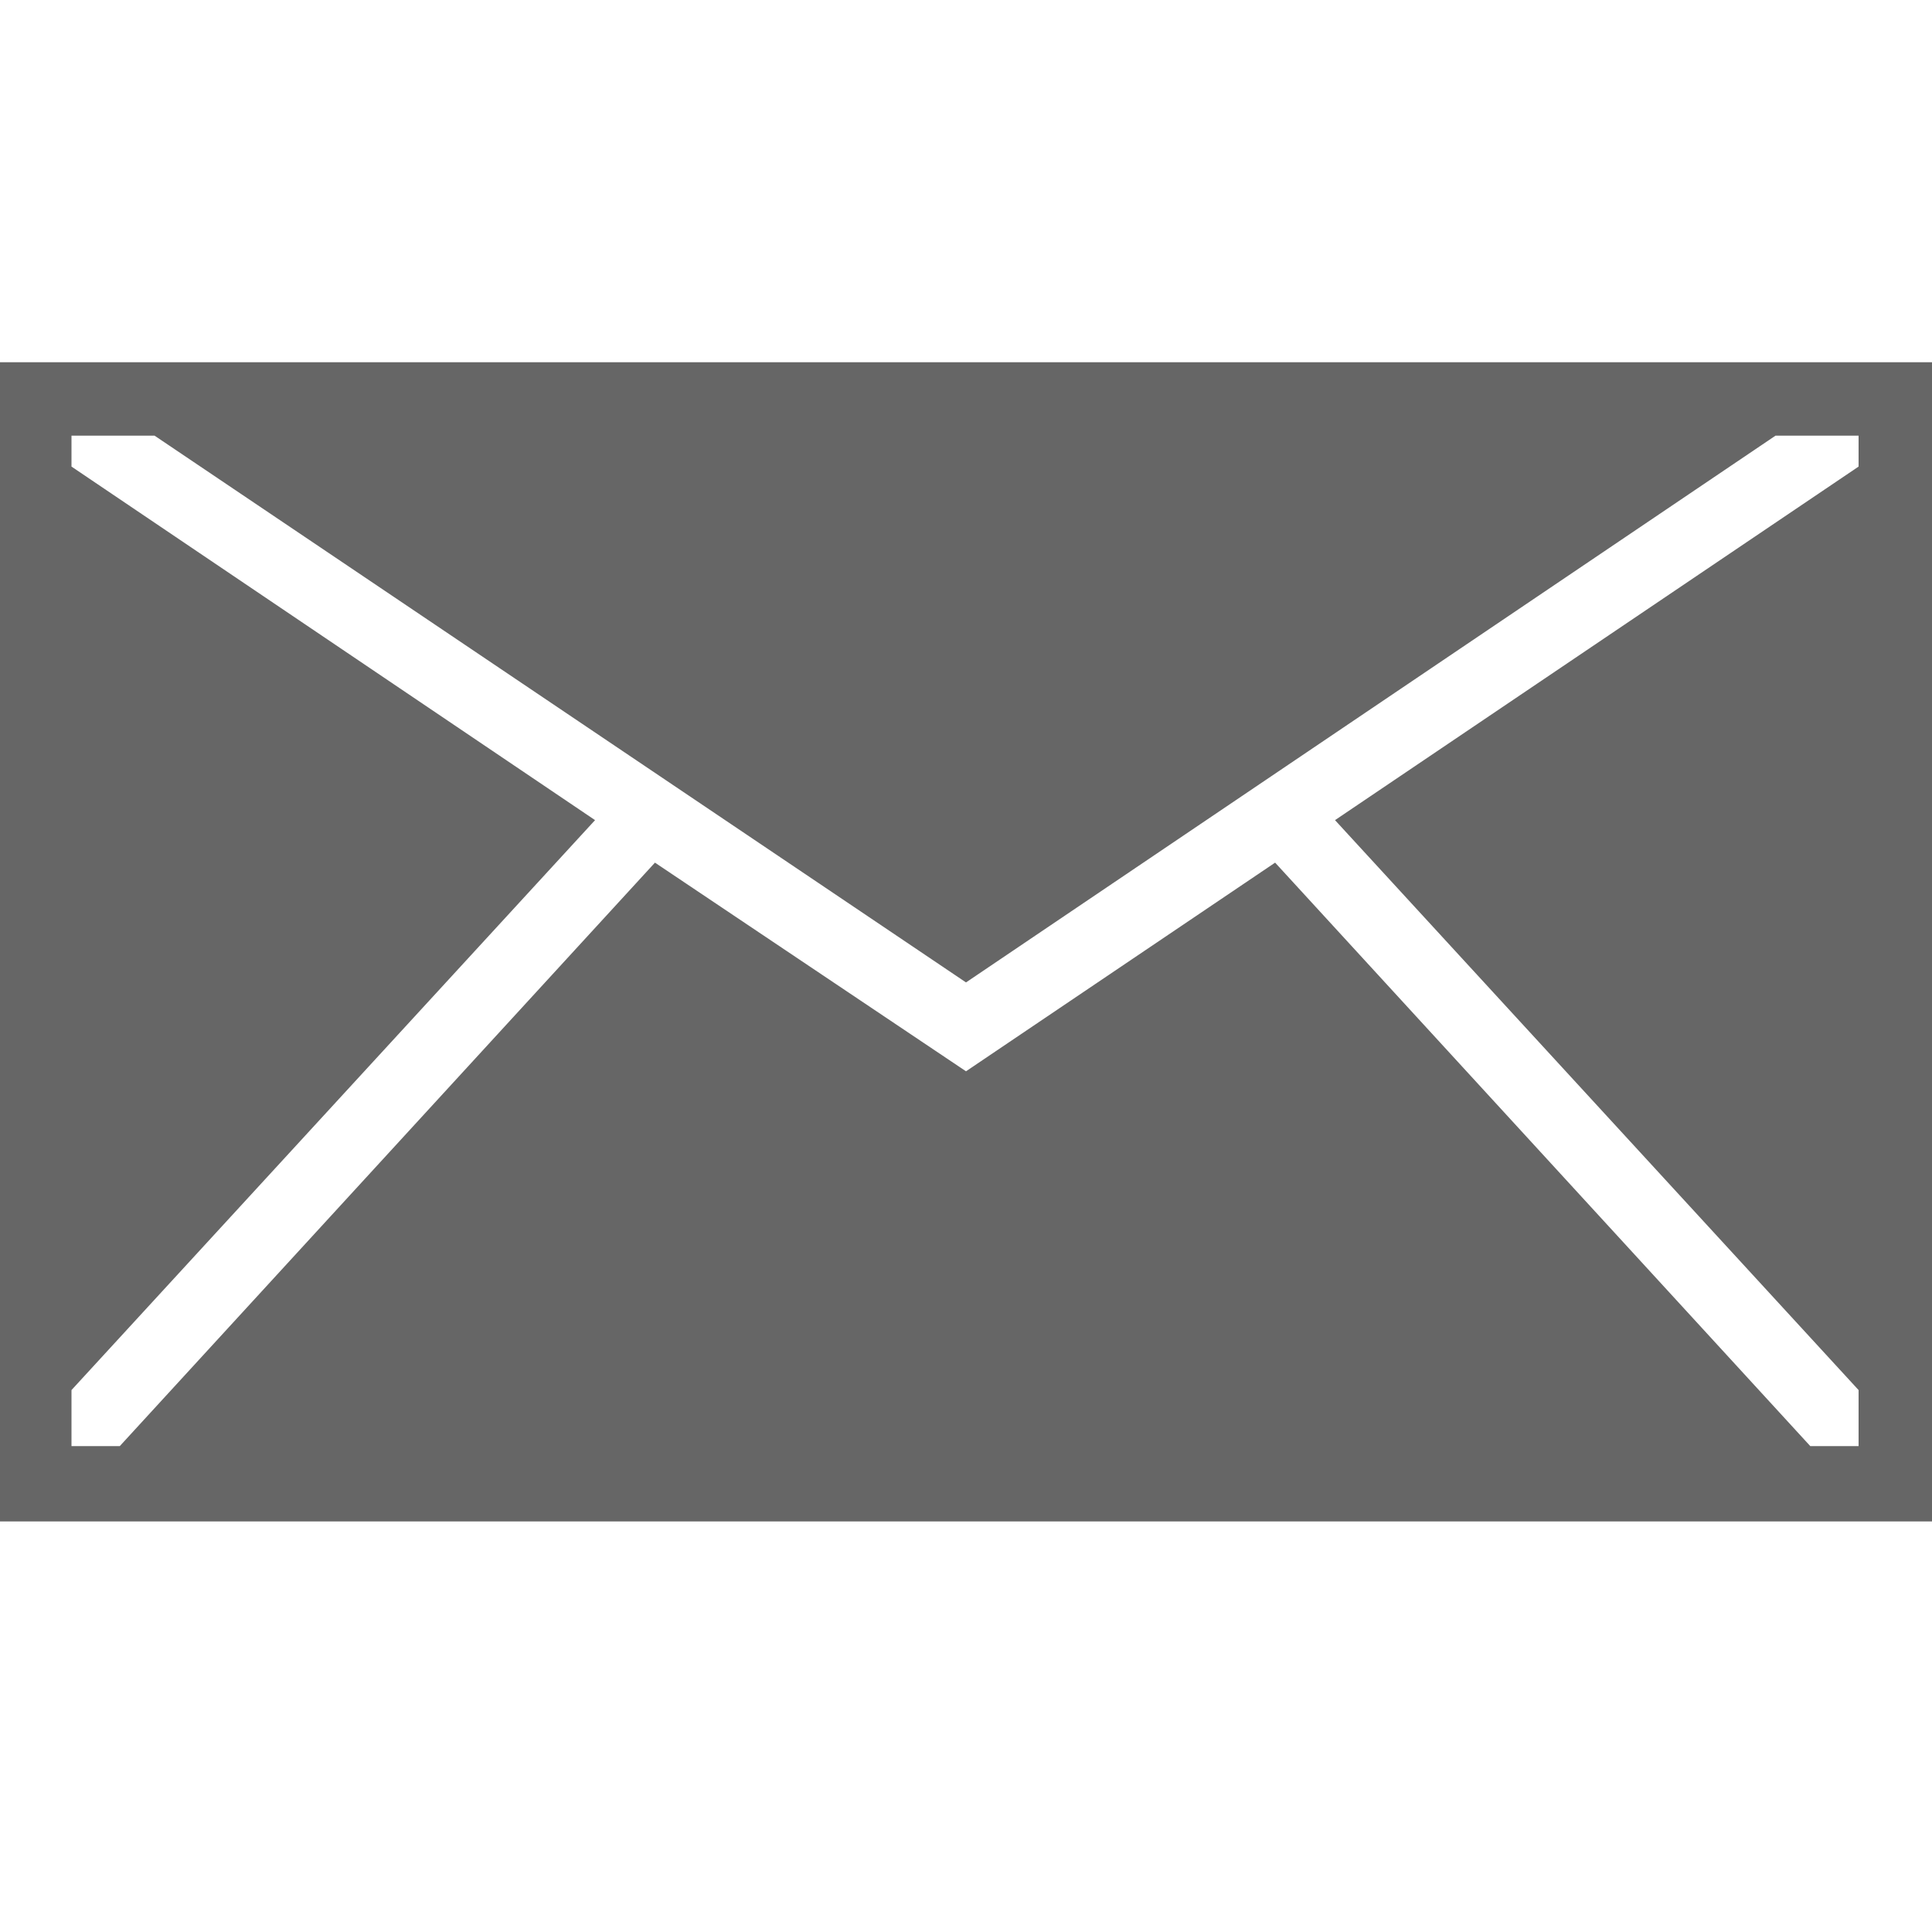
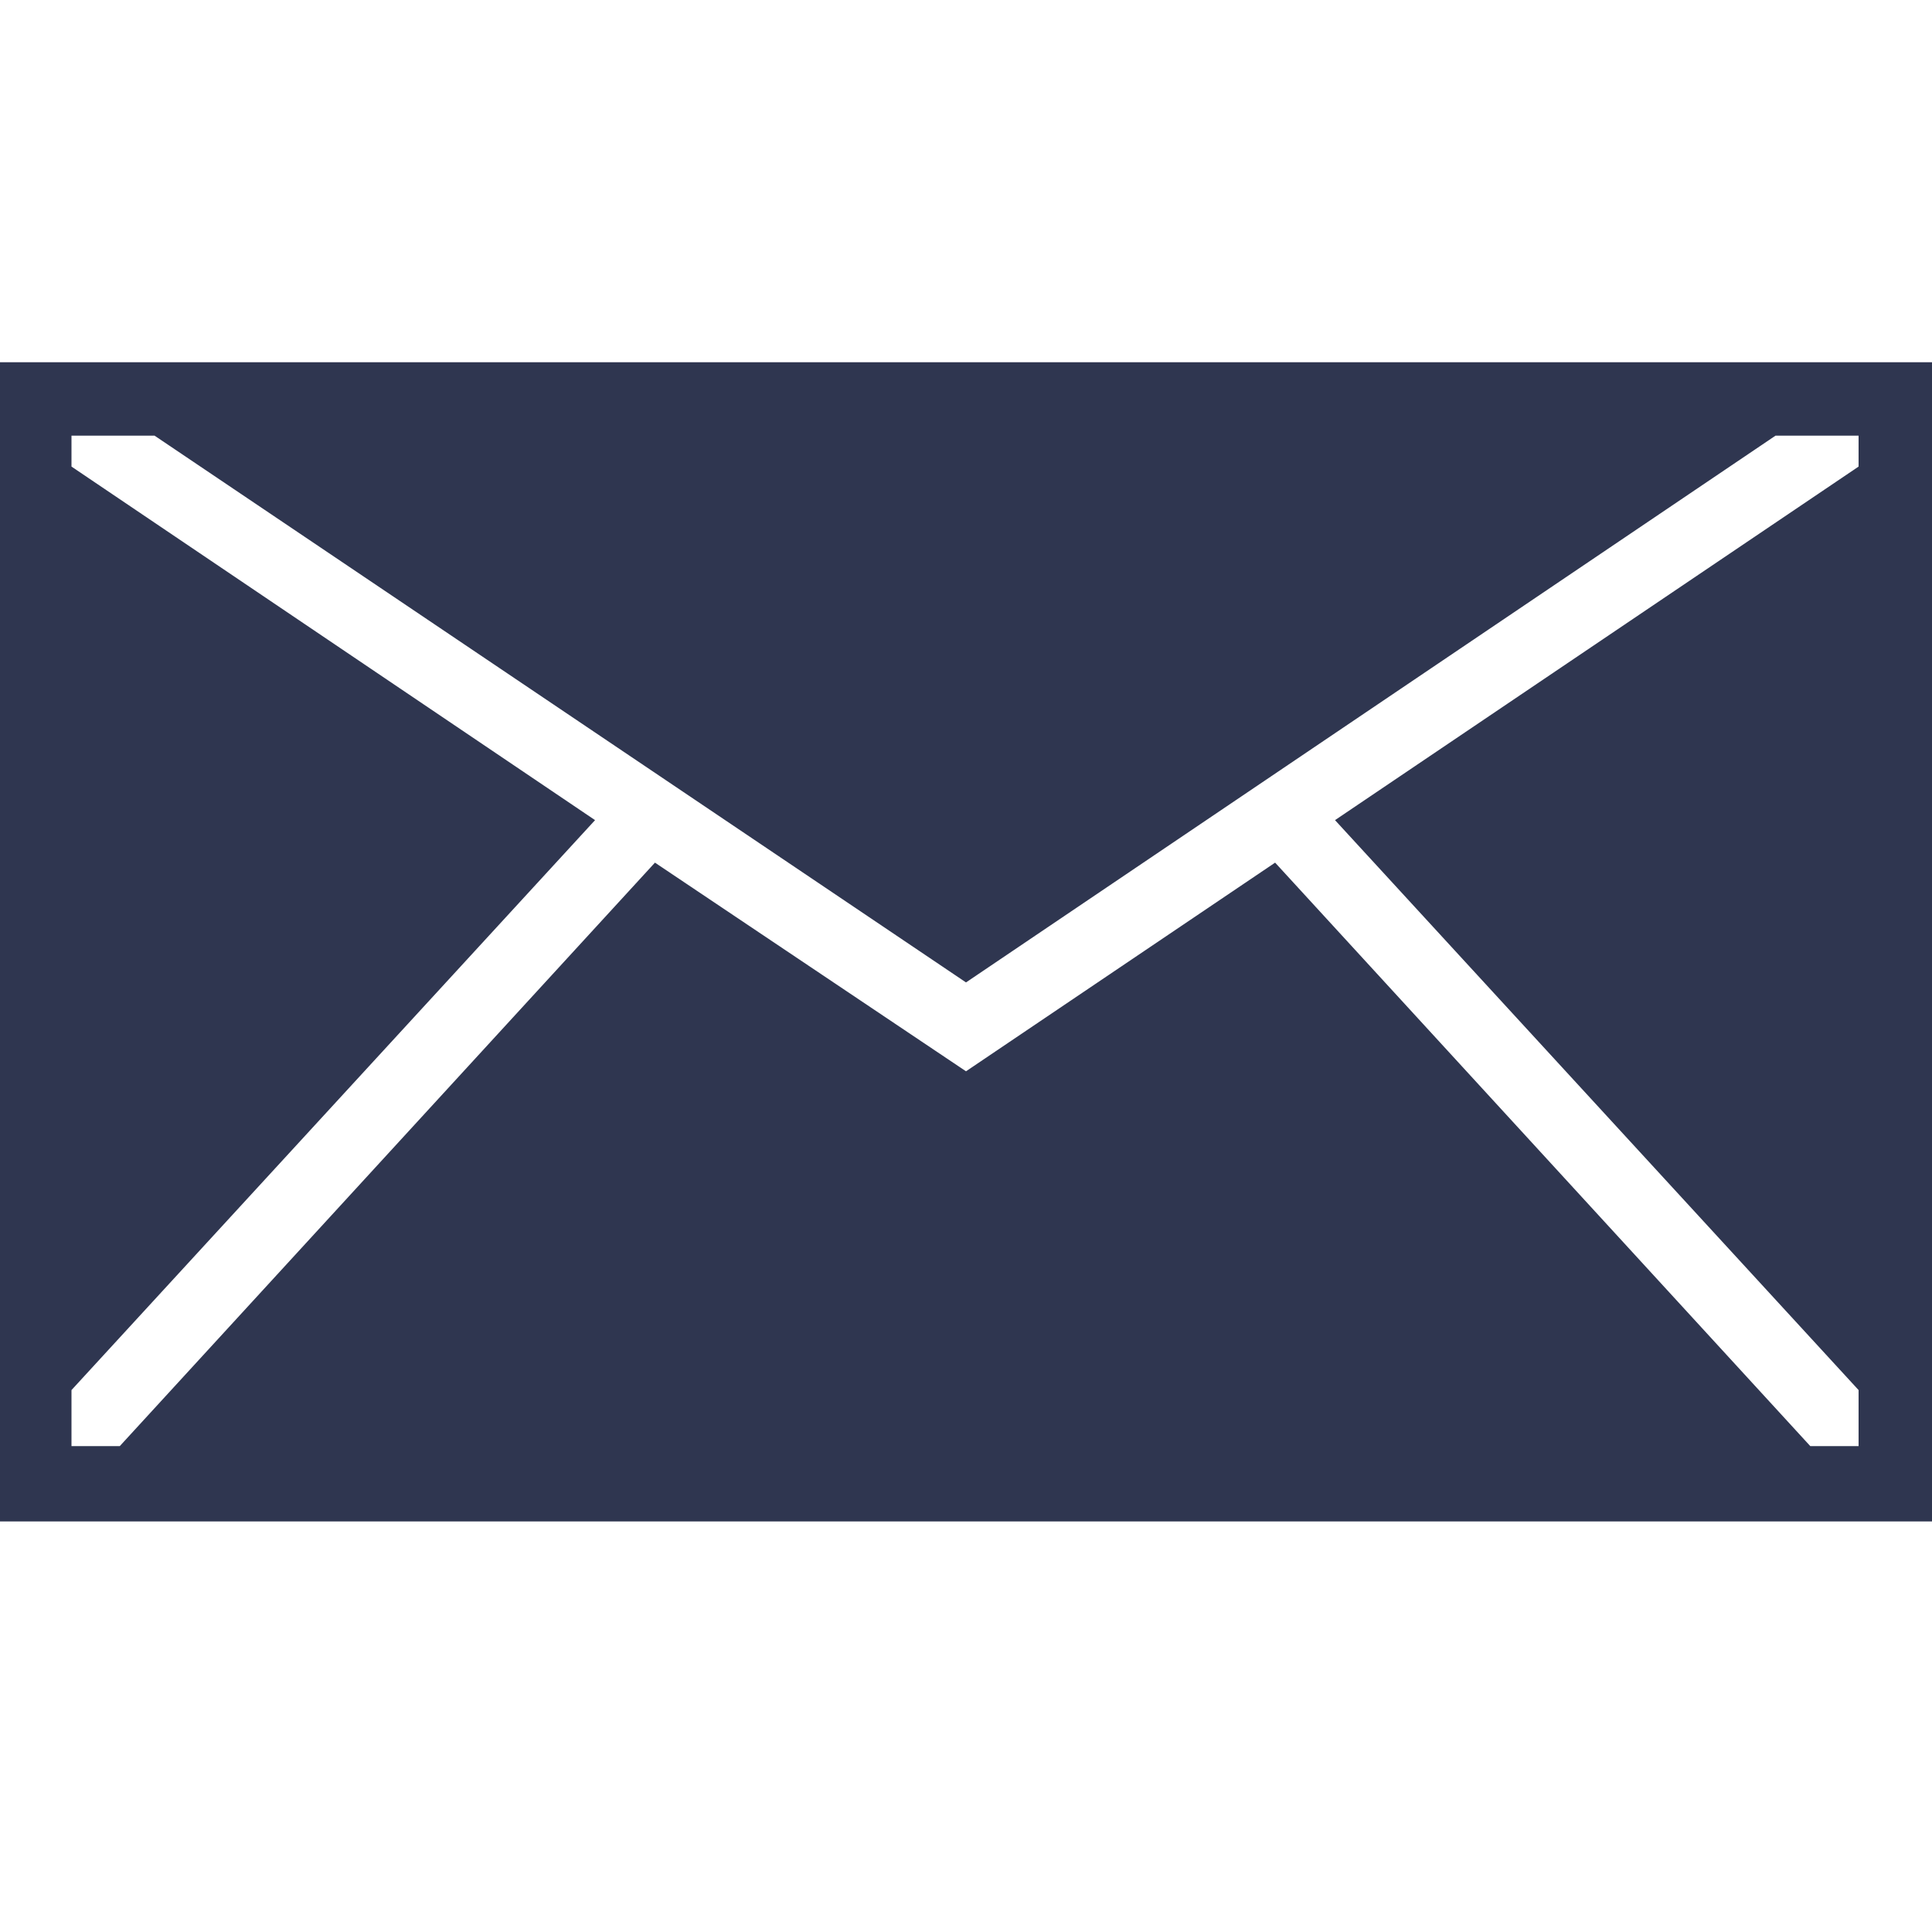
<svg xmlns="http://www.w3.org/2000/svg" version="1.1" baseProfile="basic" x="0px" y="0px" width="32px" height="32px" viewBox="0 0 32 32" xml:space="preserve">
-   <path transform="matrix(0.032,0,0,0.032,0,6)" stroke="none" style="fill:#666666" d="M 0 0 L 0 600 L 1000 600 L 1000 0 L 0 0 z M 937 561 L 660 259 L 500 367 L 339 259 L 62 561 L 37 561 L 37 532 L 308 237 L 37 54 L 37 38 L 80 38 L 500 321 L 919 38 L 962 38 L 962 54 L 691 237 L 962 532 L 962 561 L 937 561 z" />
+   <path transform="matrix(0.032,0,0,0.032,0,6)" stroke="none" style="fill:#2f3650" d="M 0 0 L 0 600 L 1000 600 L 1000 0 L 0 0 z M 937 561 L 660 259 L 500 367 L 339 259 L 62 561 L 37 561 L 37 532 L 308 237 L 37 54 L 37 38 L 80 38 L 500 321 L 919 38 L 962 38 L 962 54 L 691 237 L 962 532 L 962 561 L 937 561 z" />
</svg>
